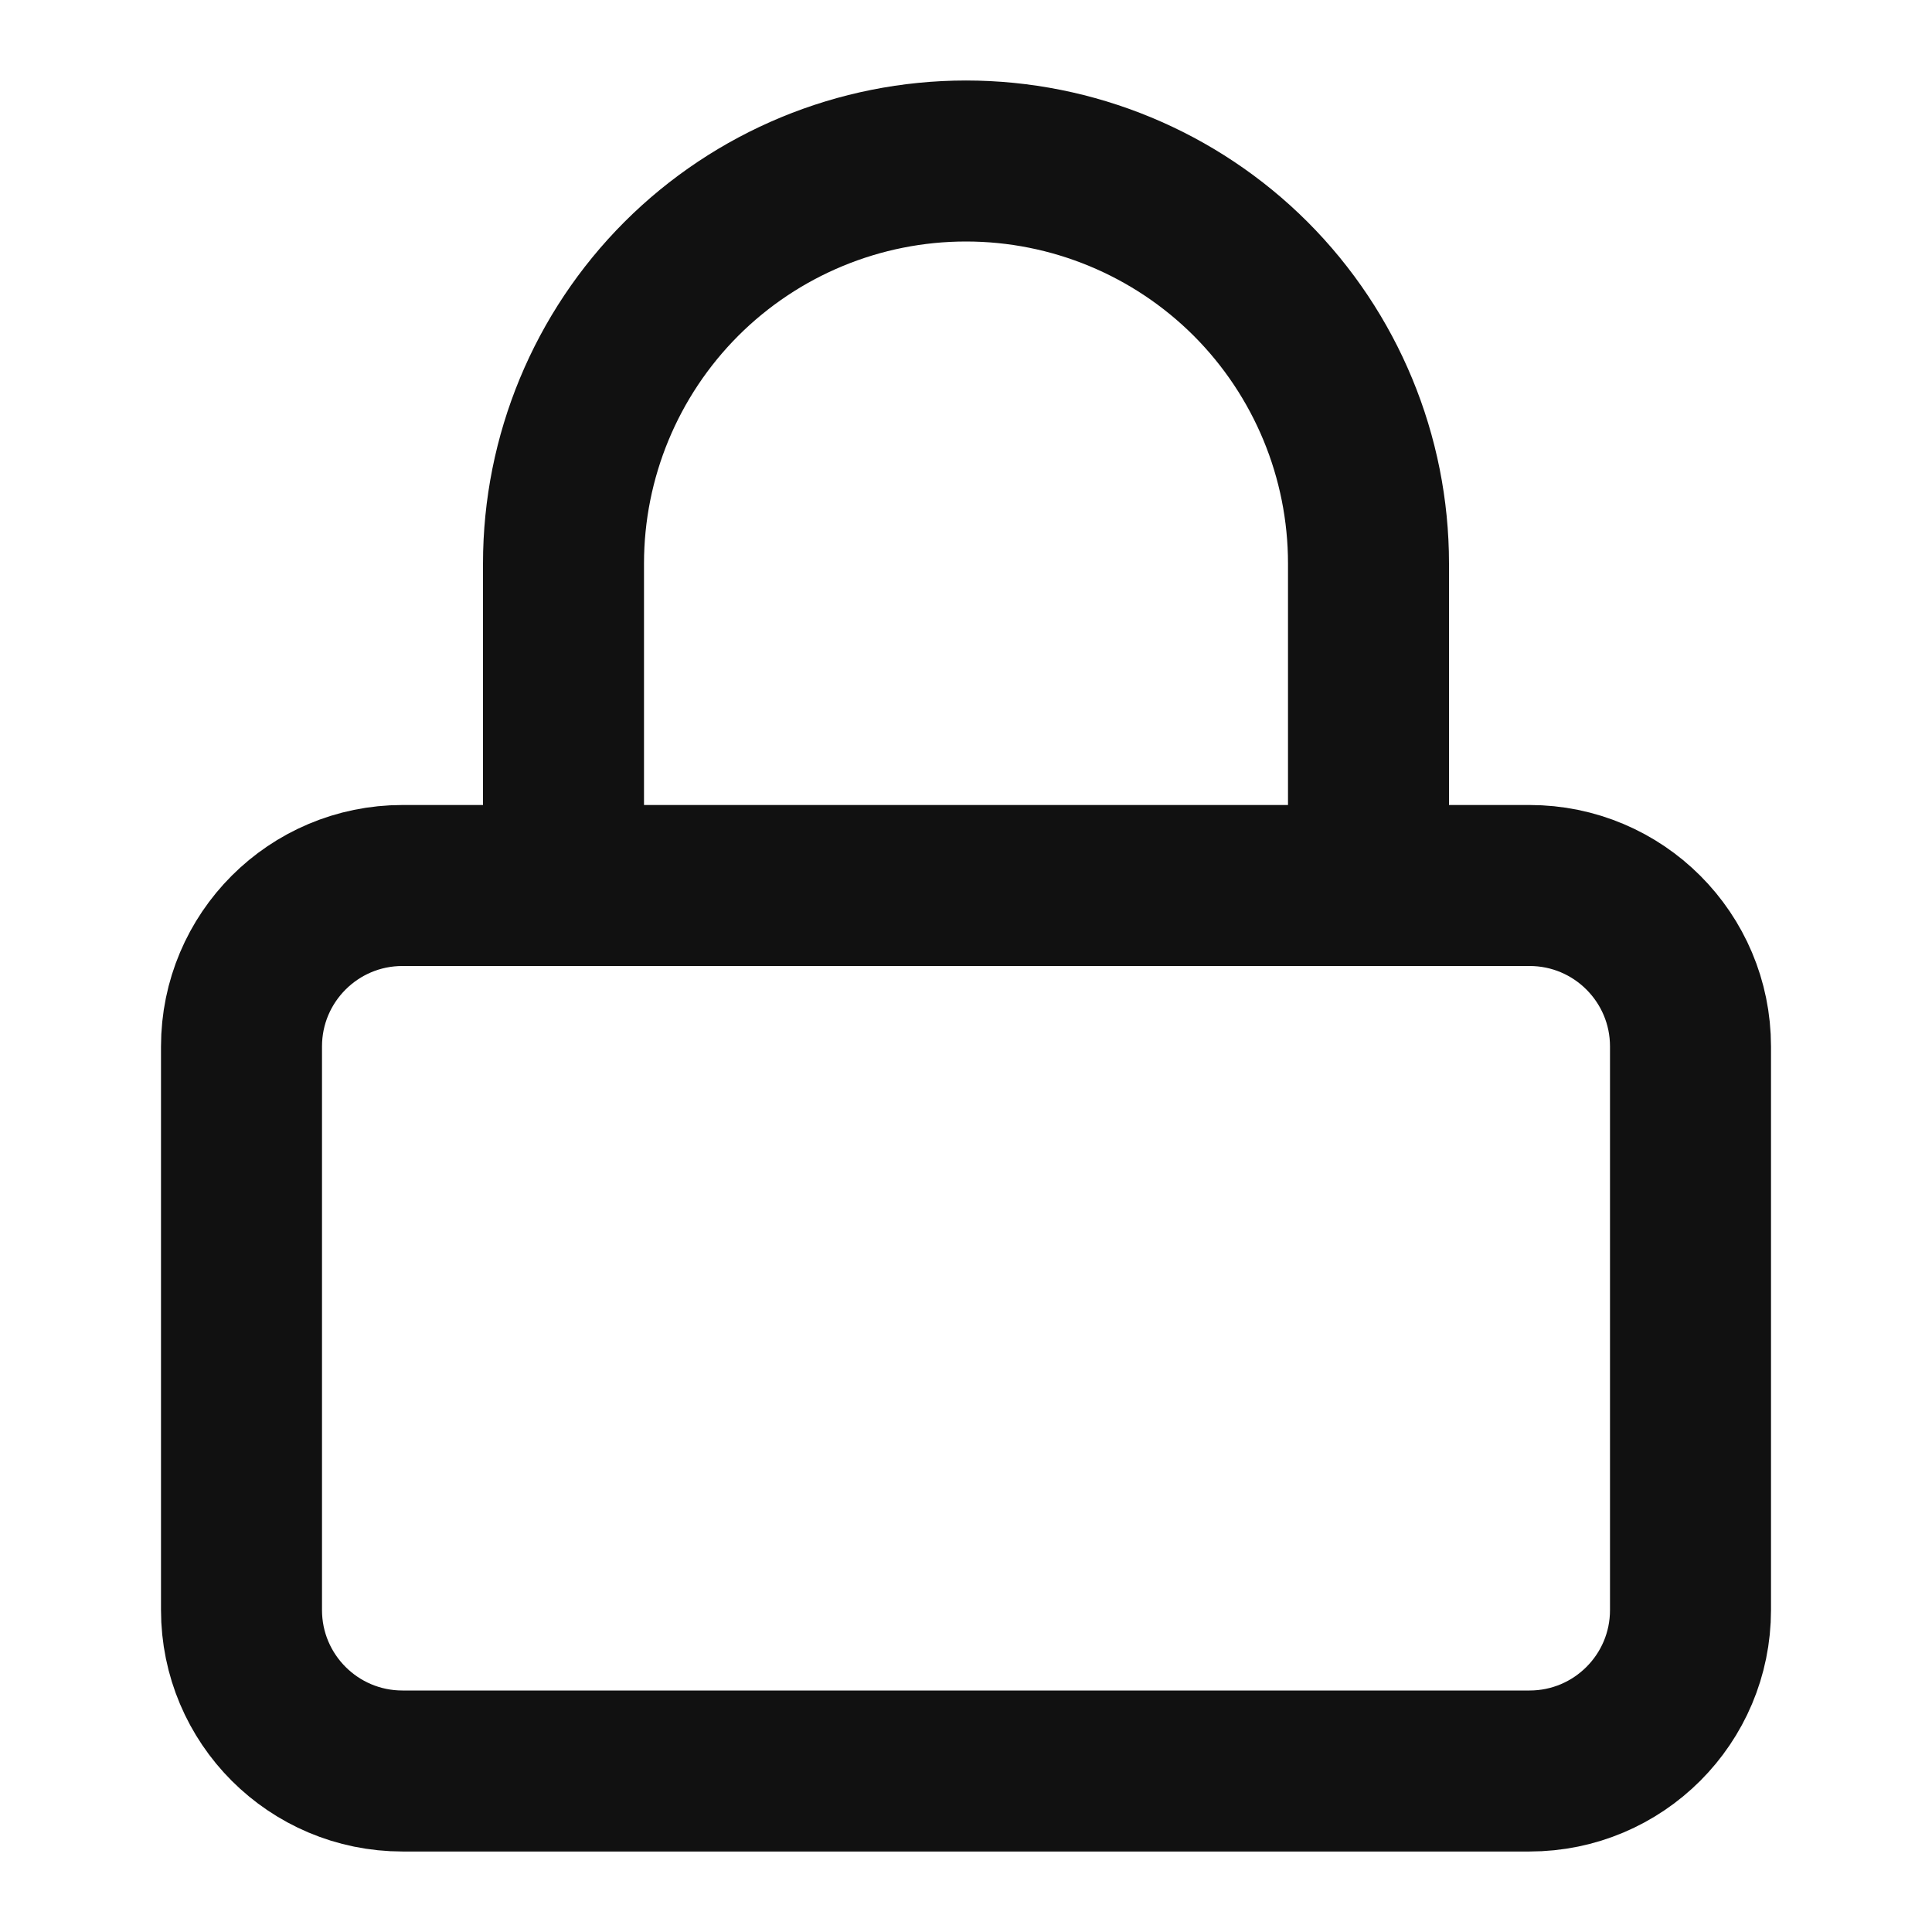
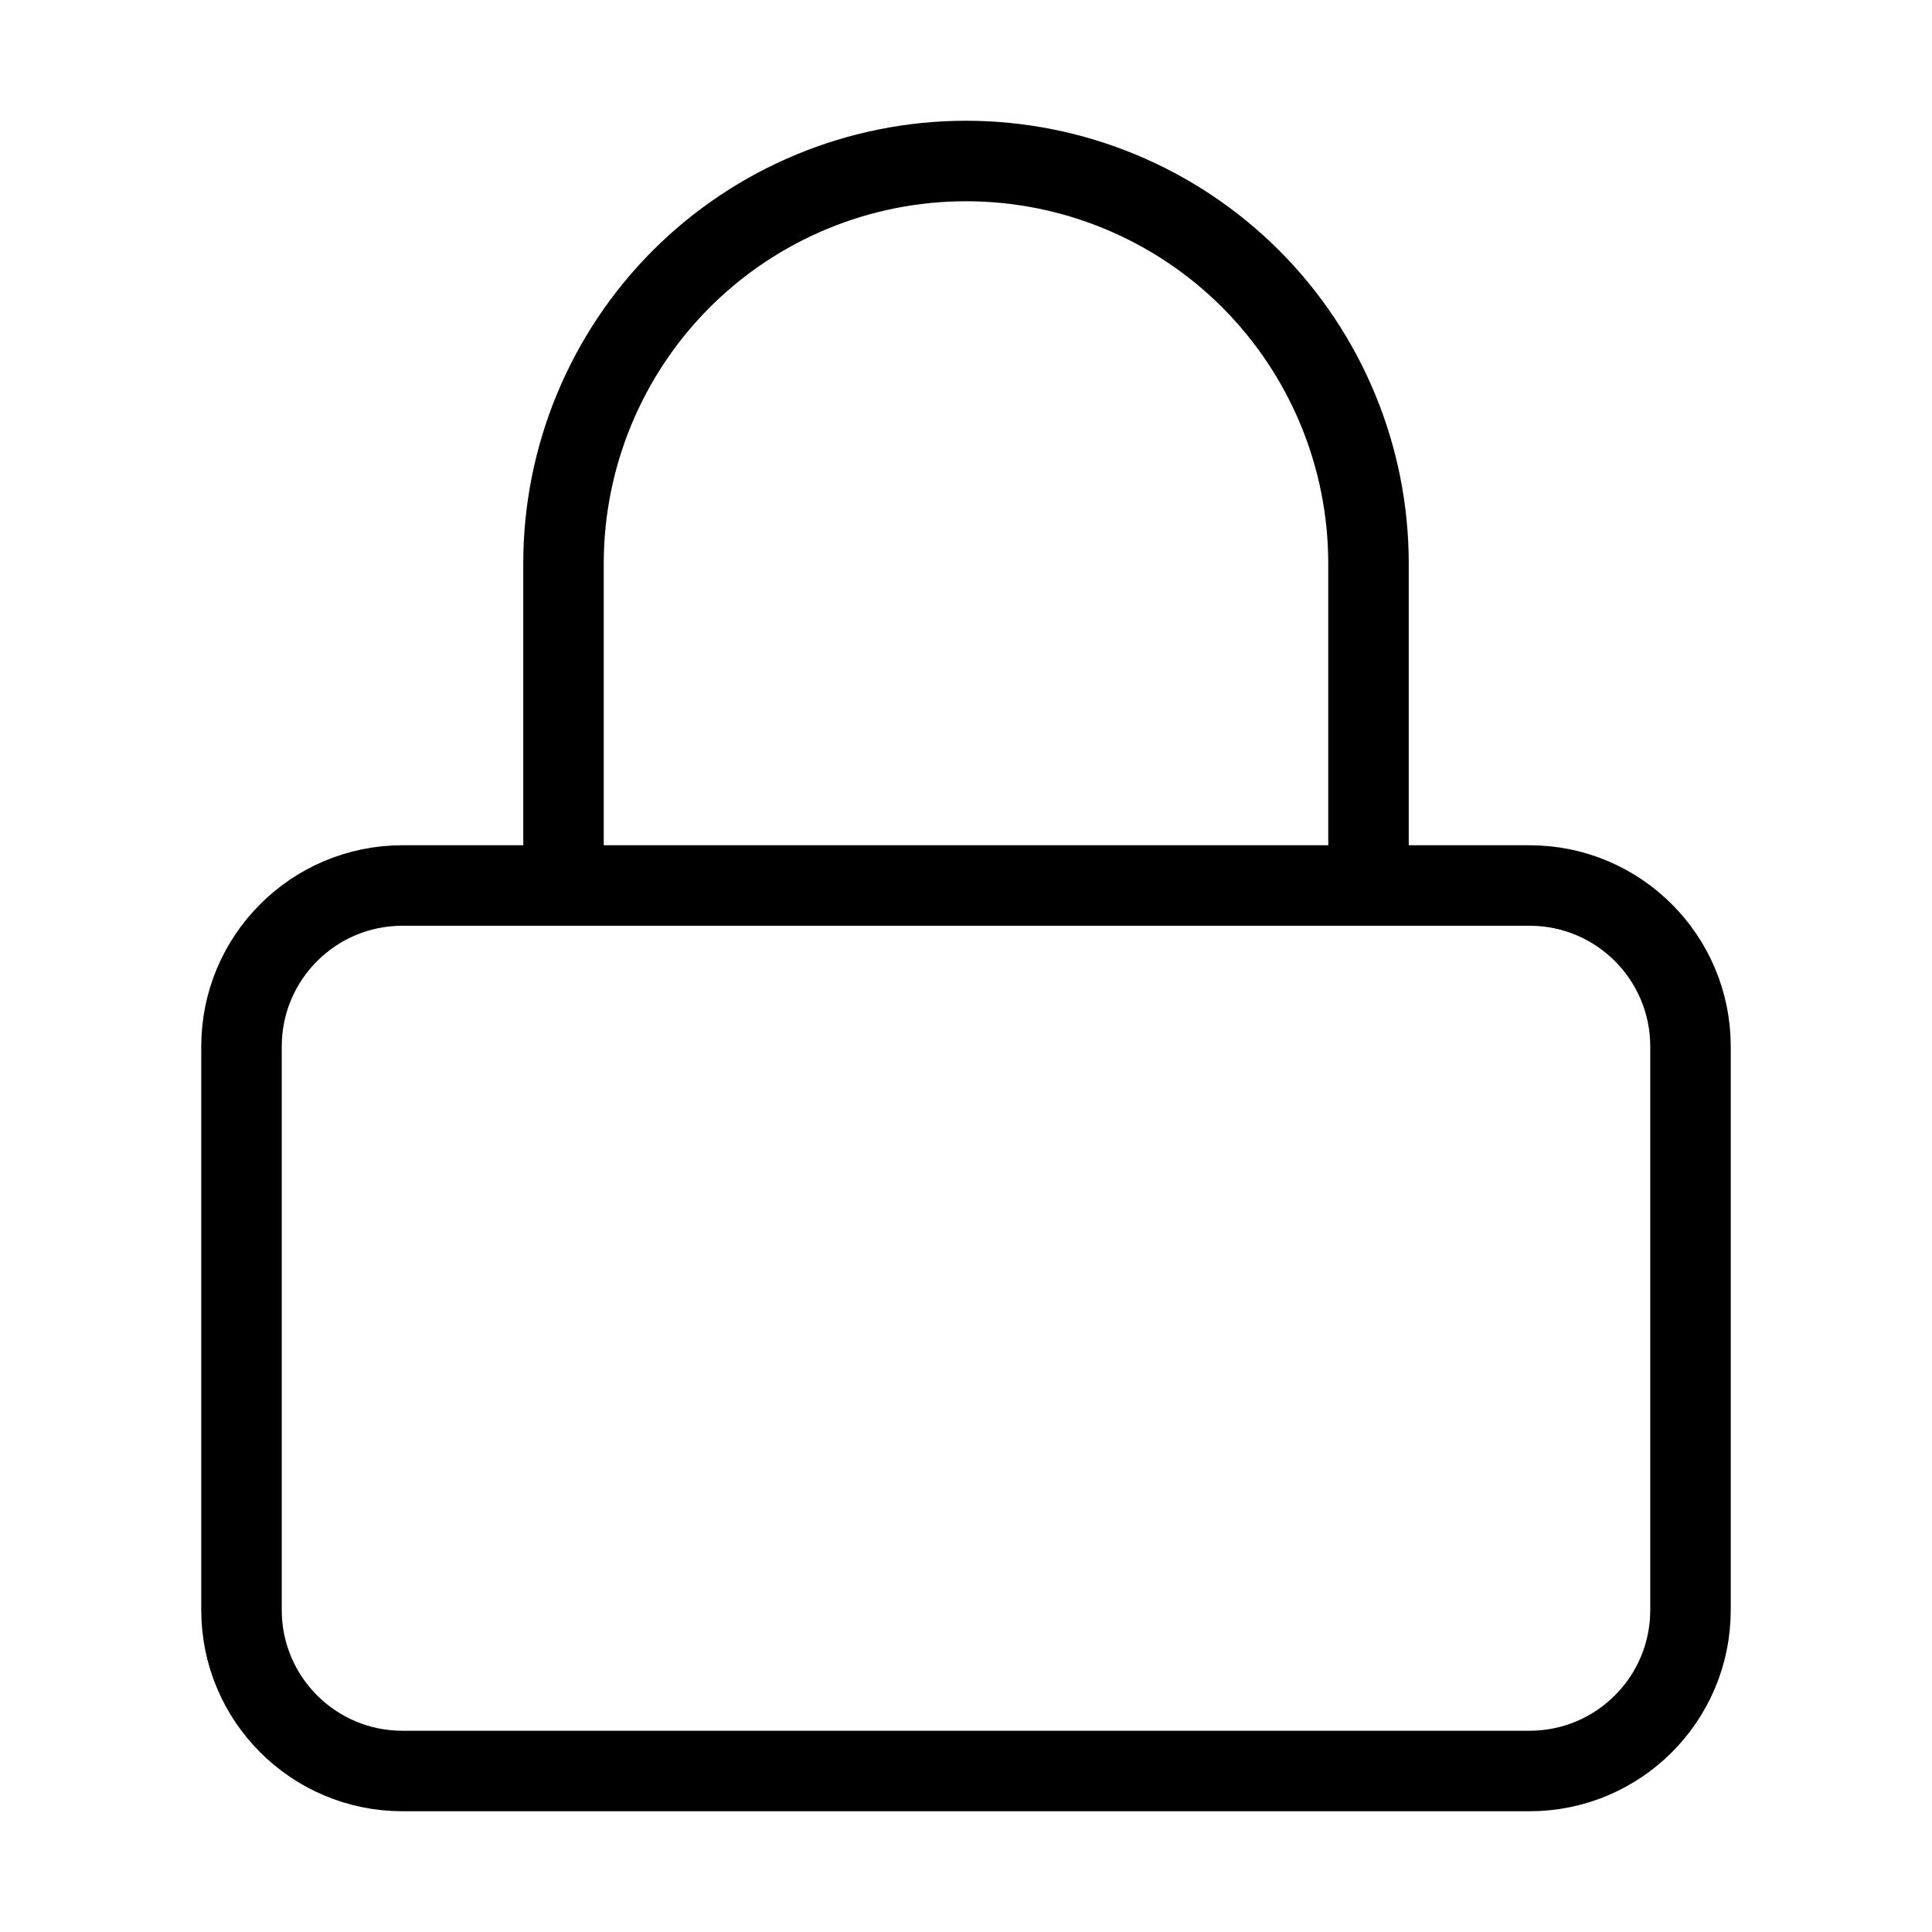
<svg xmlns="http://www.w3.org/2000/svg" width="24" height="24" viewBox="0 0 24 24" fill="none">
-   <path d="M19 11H5C3.895 11 3 11.895 3 13V20C3 21.105 3.895 22 5 22H19C20.105 22 21 21.105 21 20V13C21 11.895 20.105 11 19 11Z" stroke="#111111" stroke-width="2" stroke-linecap="round" stroke-linejoin="round" />
-   <path d="M7 11V7C7 5.674 7.527 4.402 8.464 3.464C9.402 2.527 10.674 2 12 2C13.326 2 14.598 2.527 15.536 3.464C16.473 4.402 17 5.674 17 7V11" stroke="#111111" stroke-width="2" stroke-linecap="round" stroke-linejoin="round" />
+   <path d="M19 11H5C3.895 11 3 11.895 3 13V20C3 21.105 3.895 22 5 22H19C20.105 22 21 21.105 21 20V13C21 11.895 20.105 11 19 11Z" stroke="currentColor" strokeWidth="2" strokeLinecap="round" strokeLinejoin="round" />
+   <path d="M7 11V7C7 5.674 7.527 4.402 8.464 3.464C9.402 2.527 10.674 2 12 2C13.326 2 14.598 2.527 15.536 3.464C16.473 4.402 17 5.674 17 7V11" stroke="currentColor" strokeWidth="2" strokeLinecap="round" strokeLinejoin="round" />
</svg>
